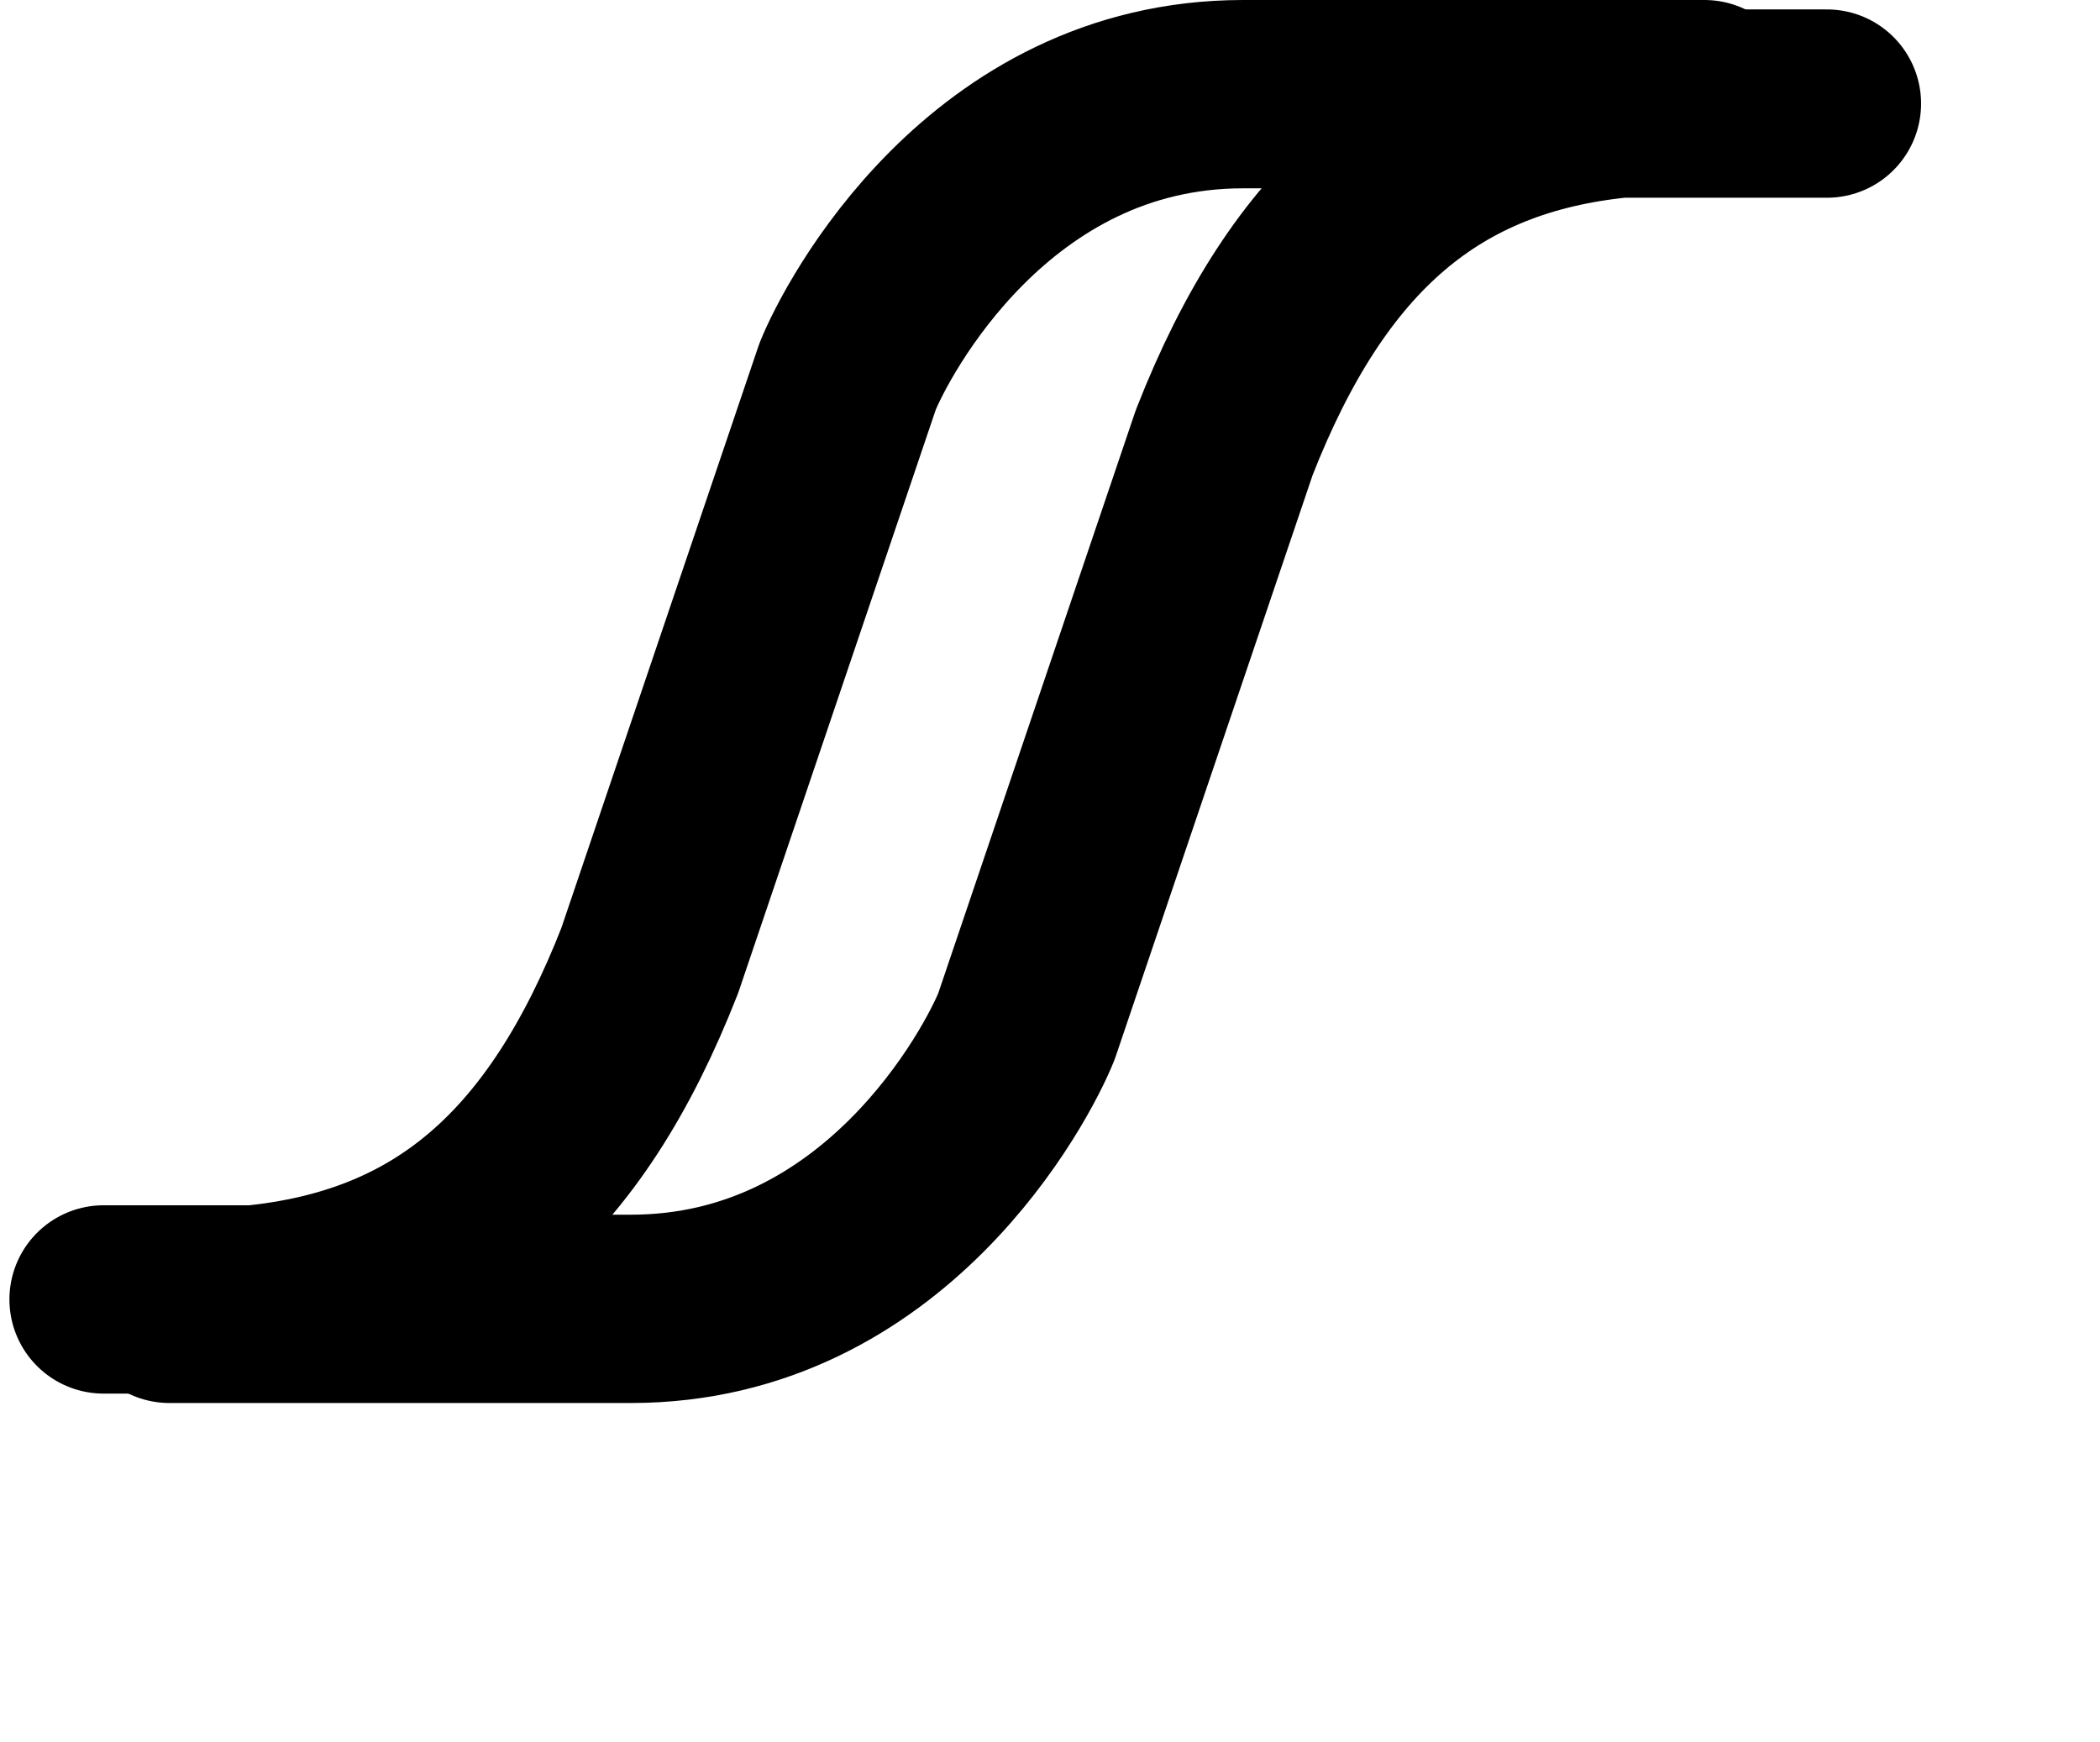
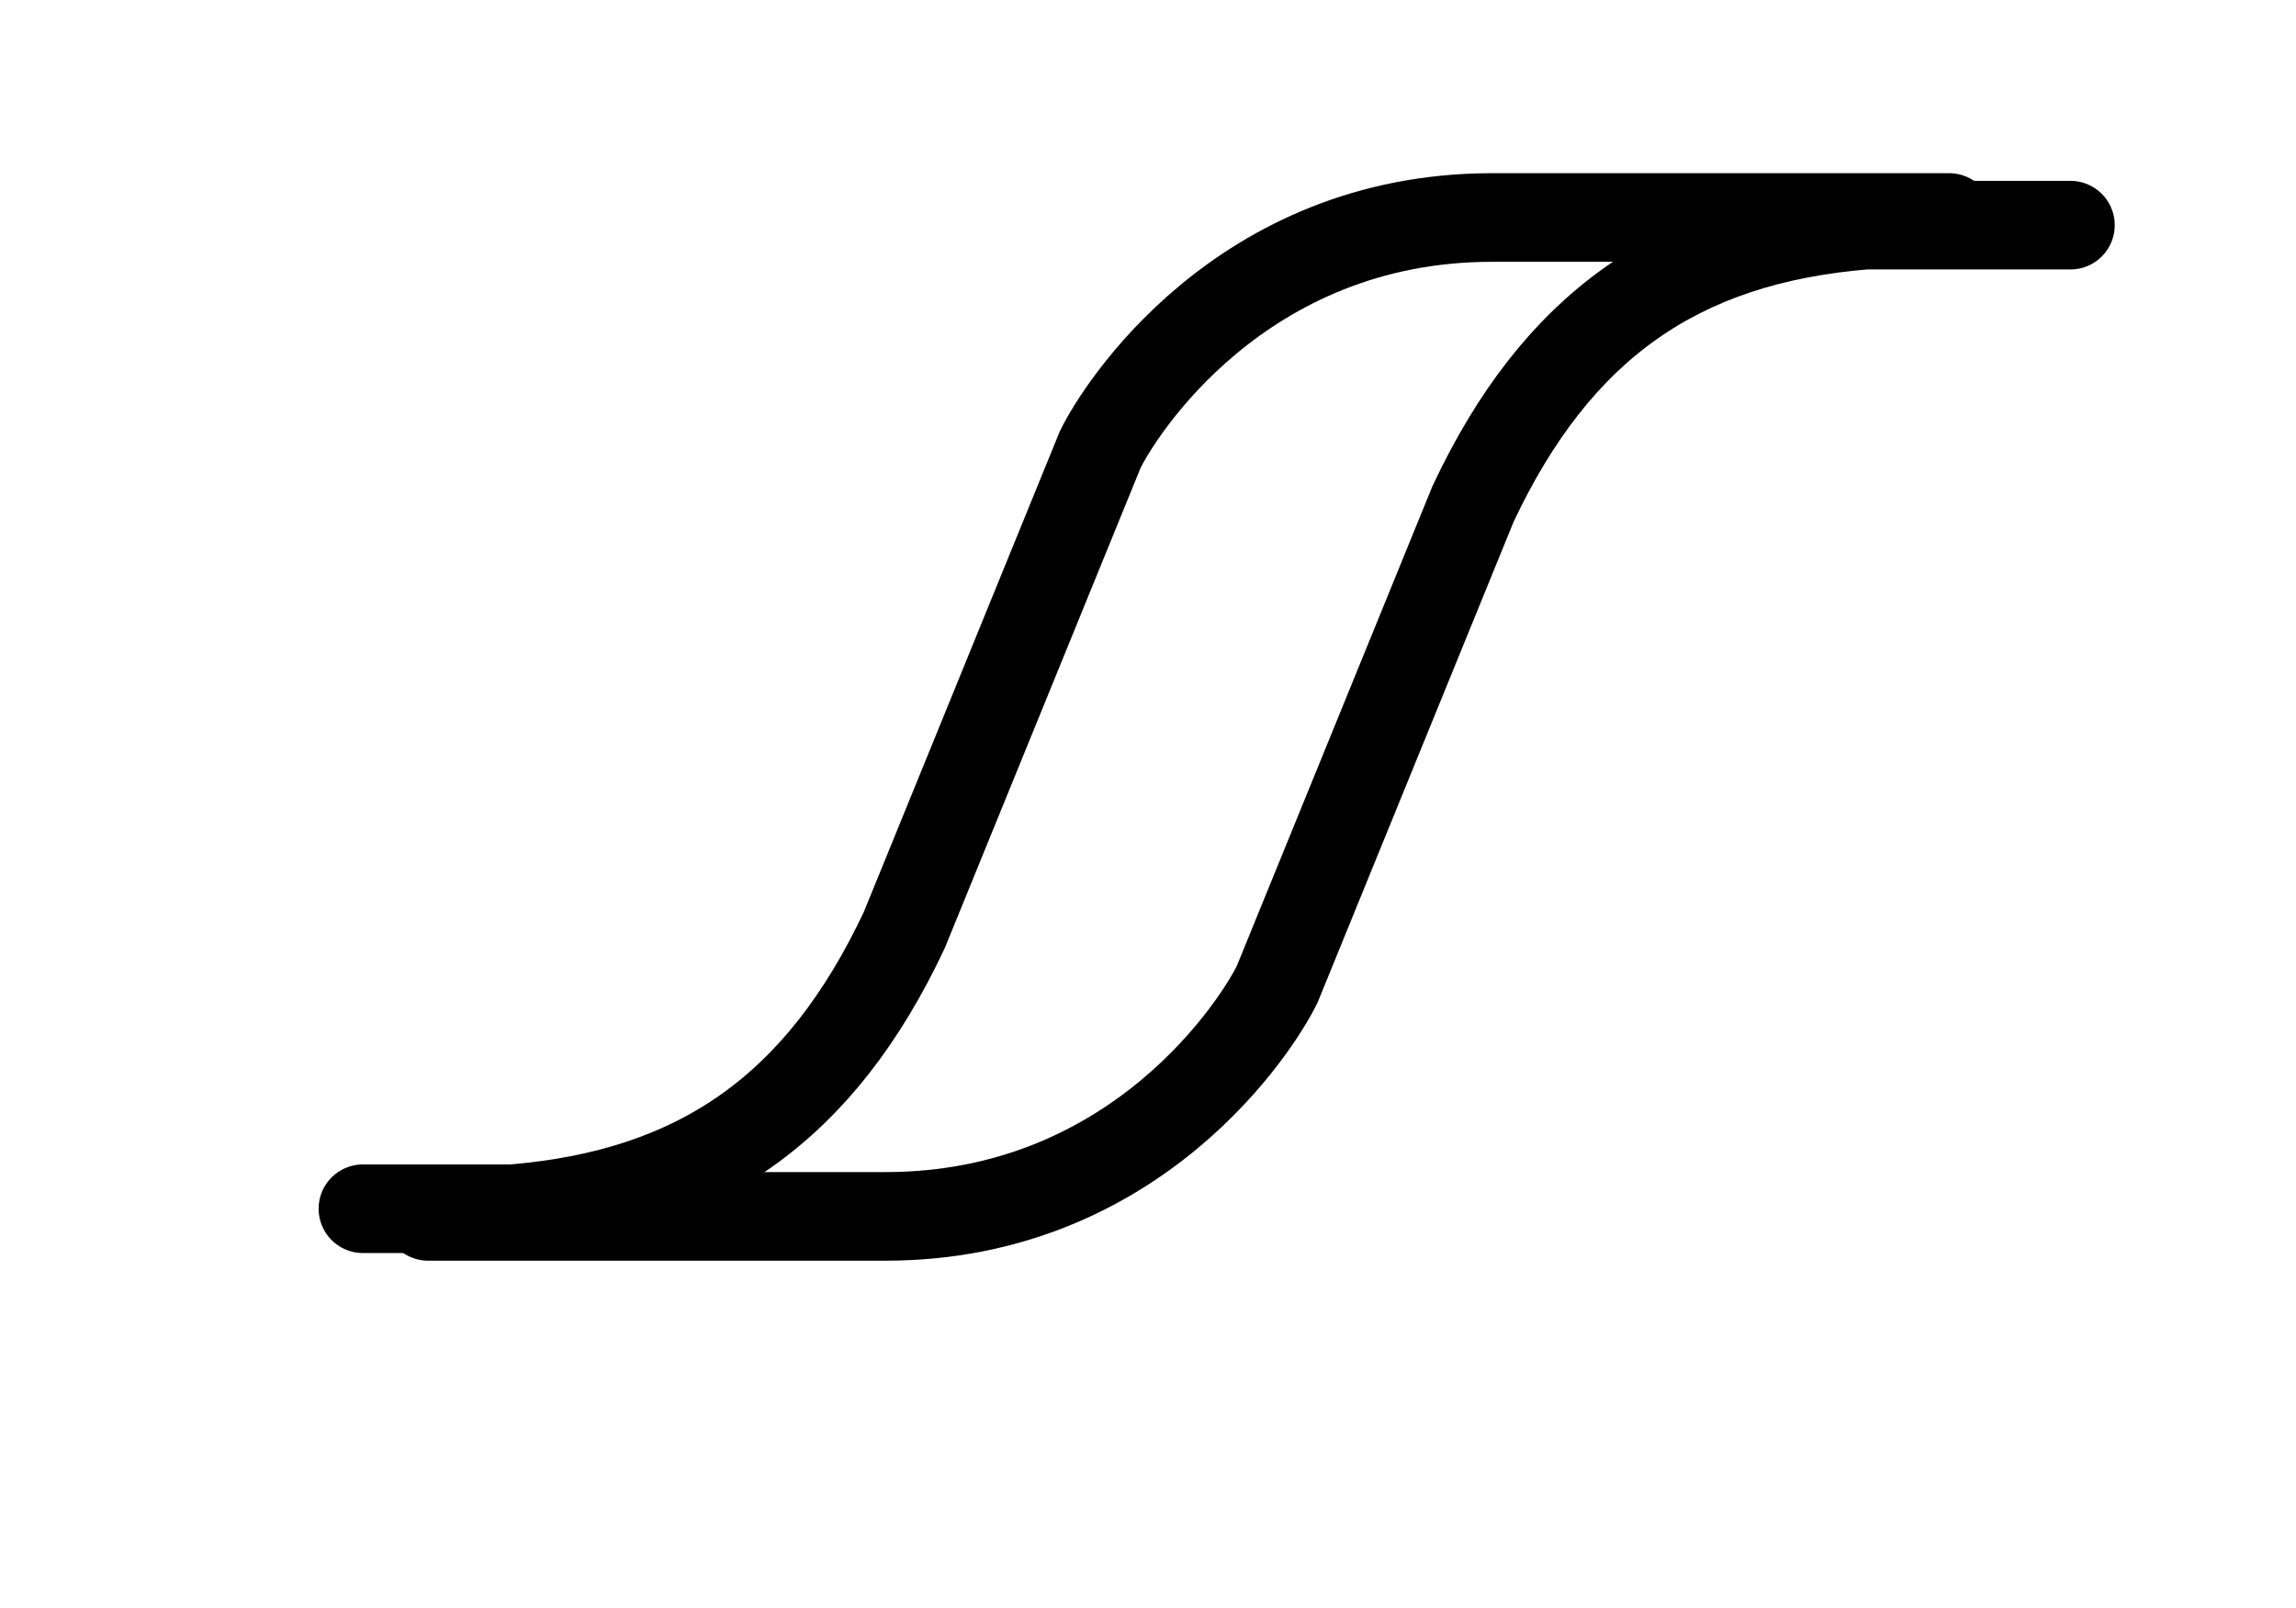
- <svg xmlns="http://www.w3.org/2000/svg" id="Layer_1" data-name="Layer 1" version="1.1" viewBox="0 0 22.3 18.5">
+ <svg xmlns="http://www.w3.org/2000/svg" id="Layer_1" data-name="Layer 1" version="1.1" viewBox="0 0 570 399">
  <defs>
    <style>
      .cls-1 {
        fill: none;
        stroke: #000;
        stroke-linecap: round;
        stroke-linejoin: round;
-         stroke-width: 2px;
+         stroke-width: 22px;
      }
    </style>
  </defs>
-   <path class="cls-1" d="M18.1,1h-4.9c-2.7,0-4,2.5-4.2,3l-2.1,6.2c-.9,2.3-2.2,3.4-4.2,3.6h-1.6" />
-   <path class="cls-1" d="M1.8,13.9h4.9c2.7,0,4-2.5,4.2-3l2.1-6.2c.9-2.3,2.2-3.4,4.2-3.6h2.2" />
+   <path class="cls-1" d="M483.9,54h-113.5c-62.5,0-92.7,48.1-97.3,57.7l-48.6,119.2c-20.8,44.2-51,65.4-97.3,69.2h-37.1" />
+   <path class="cls-1" d="M106.3,302h113.5c62.5,0,92.7-48.1,97.3-57.7l48.6-119.2c20.8-44.2,51-65.4,97.3-69.2h51" />
</svg>
